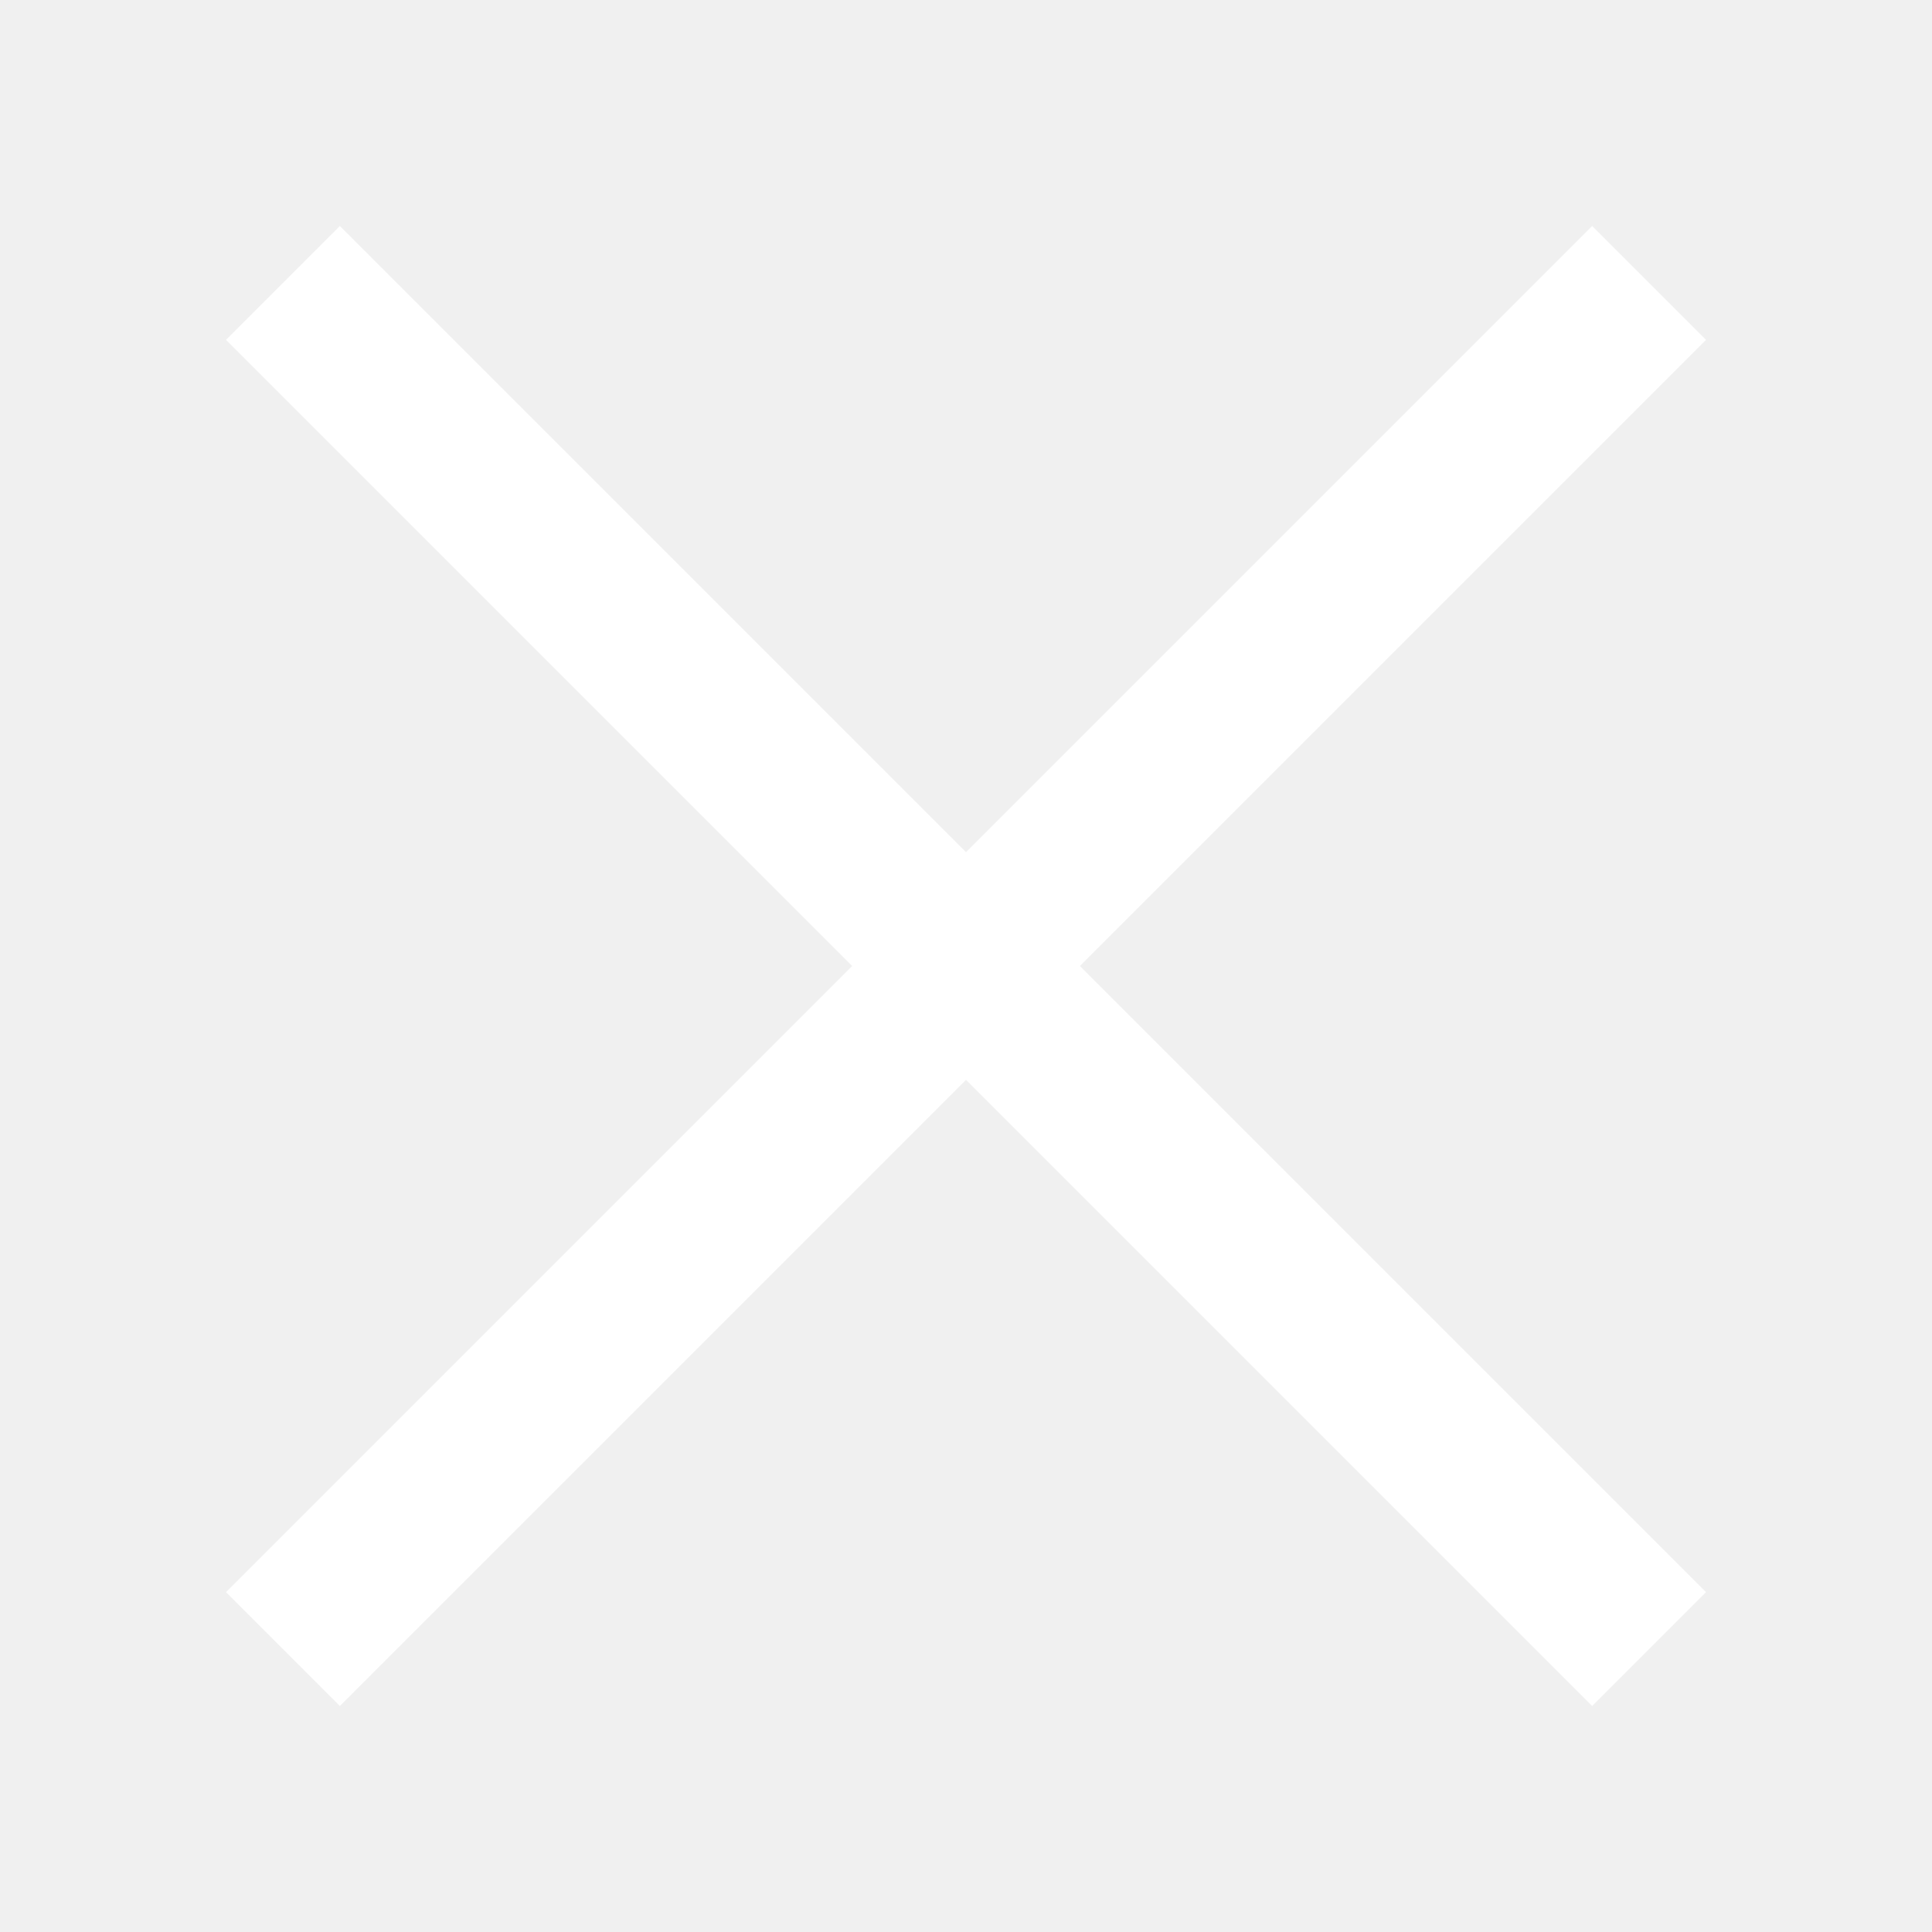
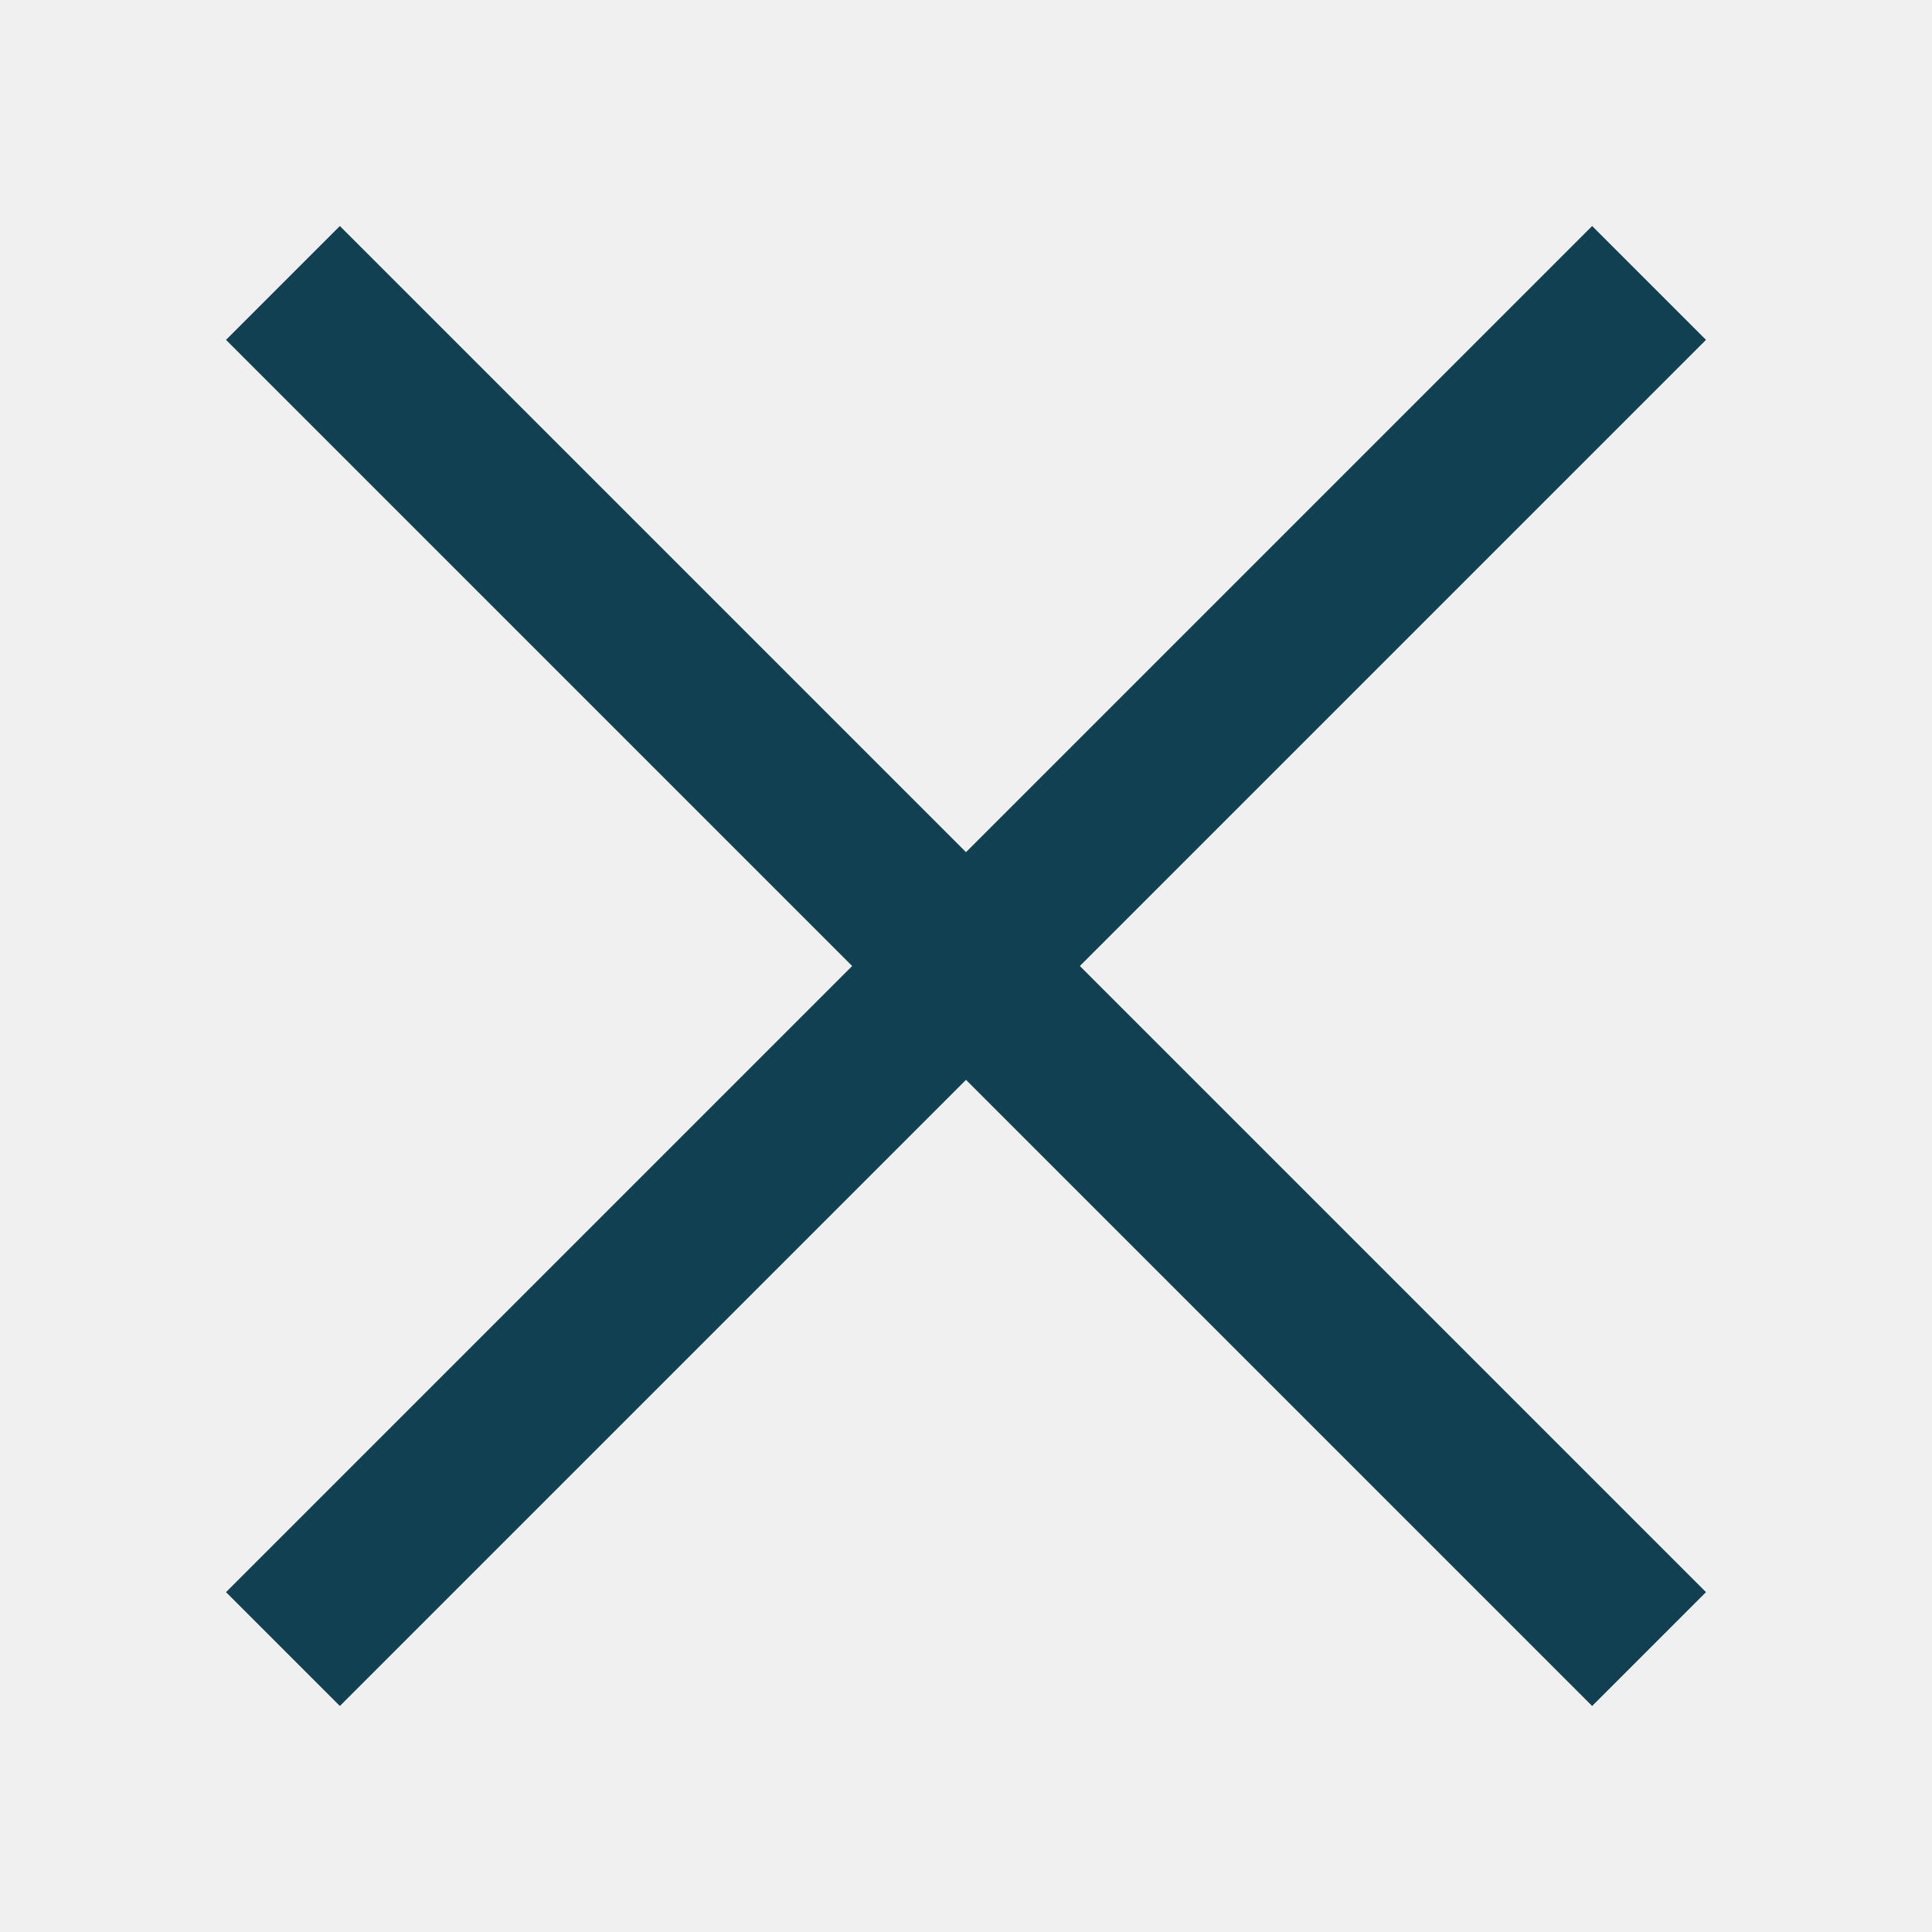
<svg xmlns="http://www.w3.org/2000/svg" width="24px" height="24px" viewBox="0 0 24 24" version="1.1">
  <g id="nav-icon-close" stroke="none" stroke-width="1" fill="none" fill-rule="evenodd">
-     <g id="Group" transform="translate(12, 12) rotate(-315) translate(-12, -12) " fill="#FFFFFF">
+     <g id="Group" transform="translate(12, 12) rotate(-315) translate(-12, -12) " fill="#104051">
      <rect id="path" x="0" y="11" width="24" height="2" />
      <rect id="path-copy" transform="translate(12, 12) rotate(-90) translate(-12, -12) " x="0" y="11" width="24" height="2" />
    </g>
  </g>
</svg>
